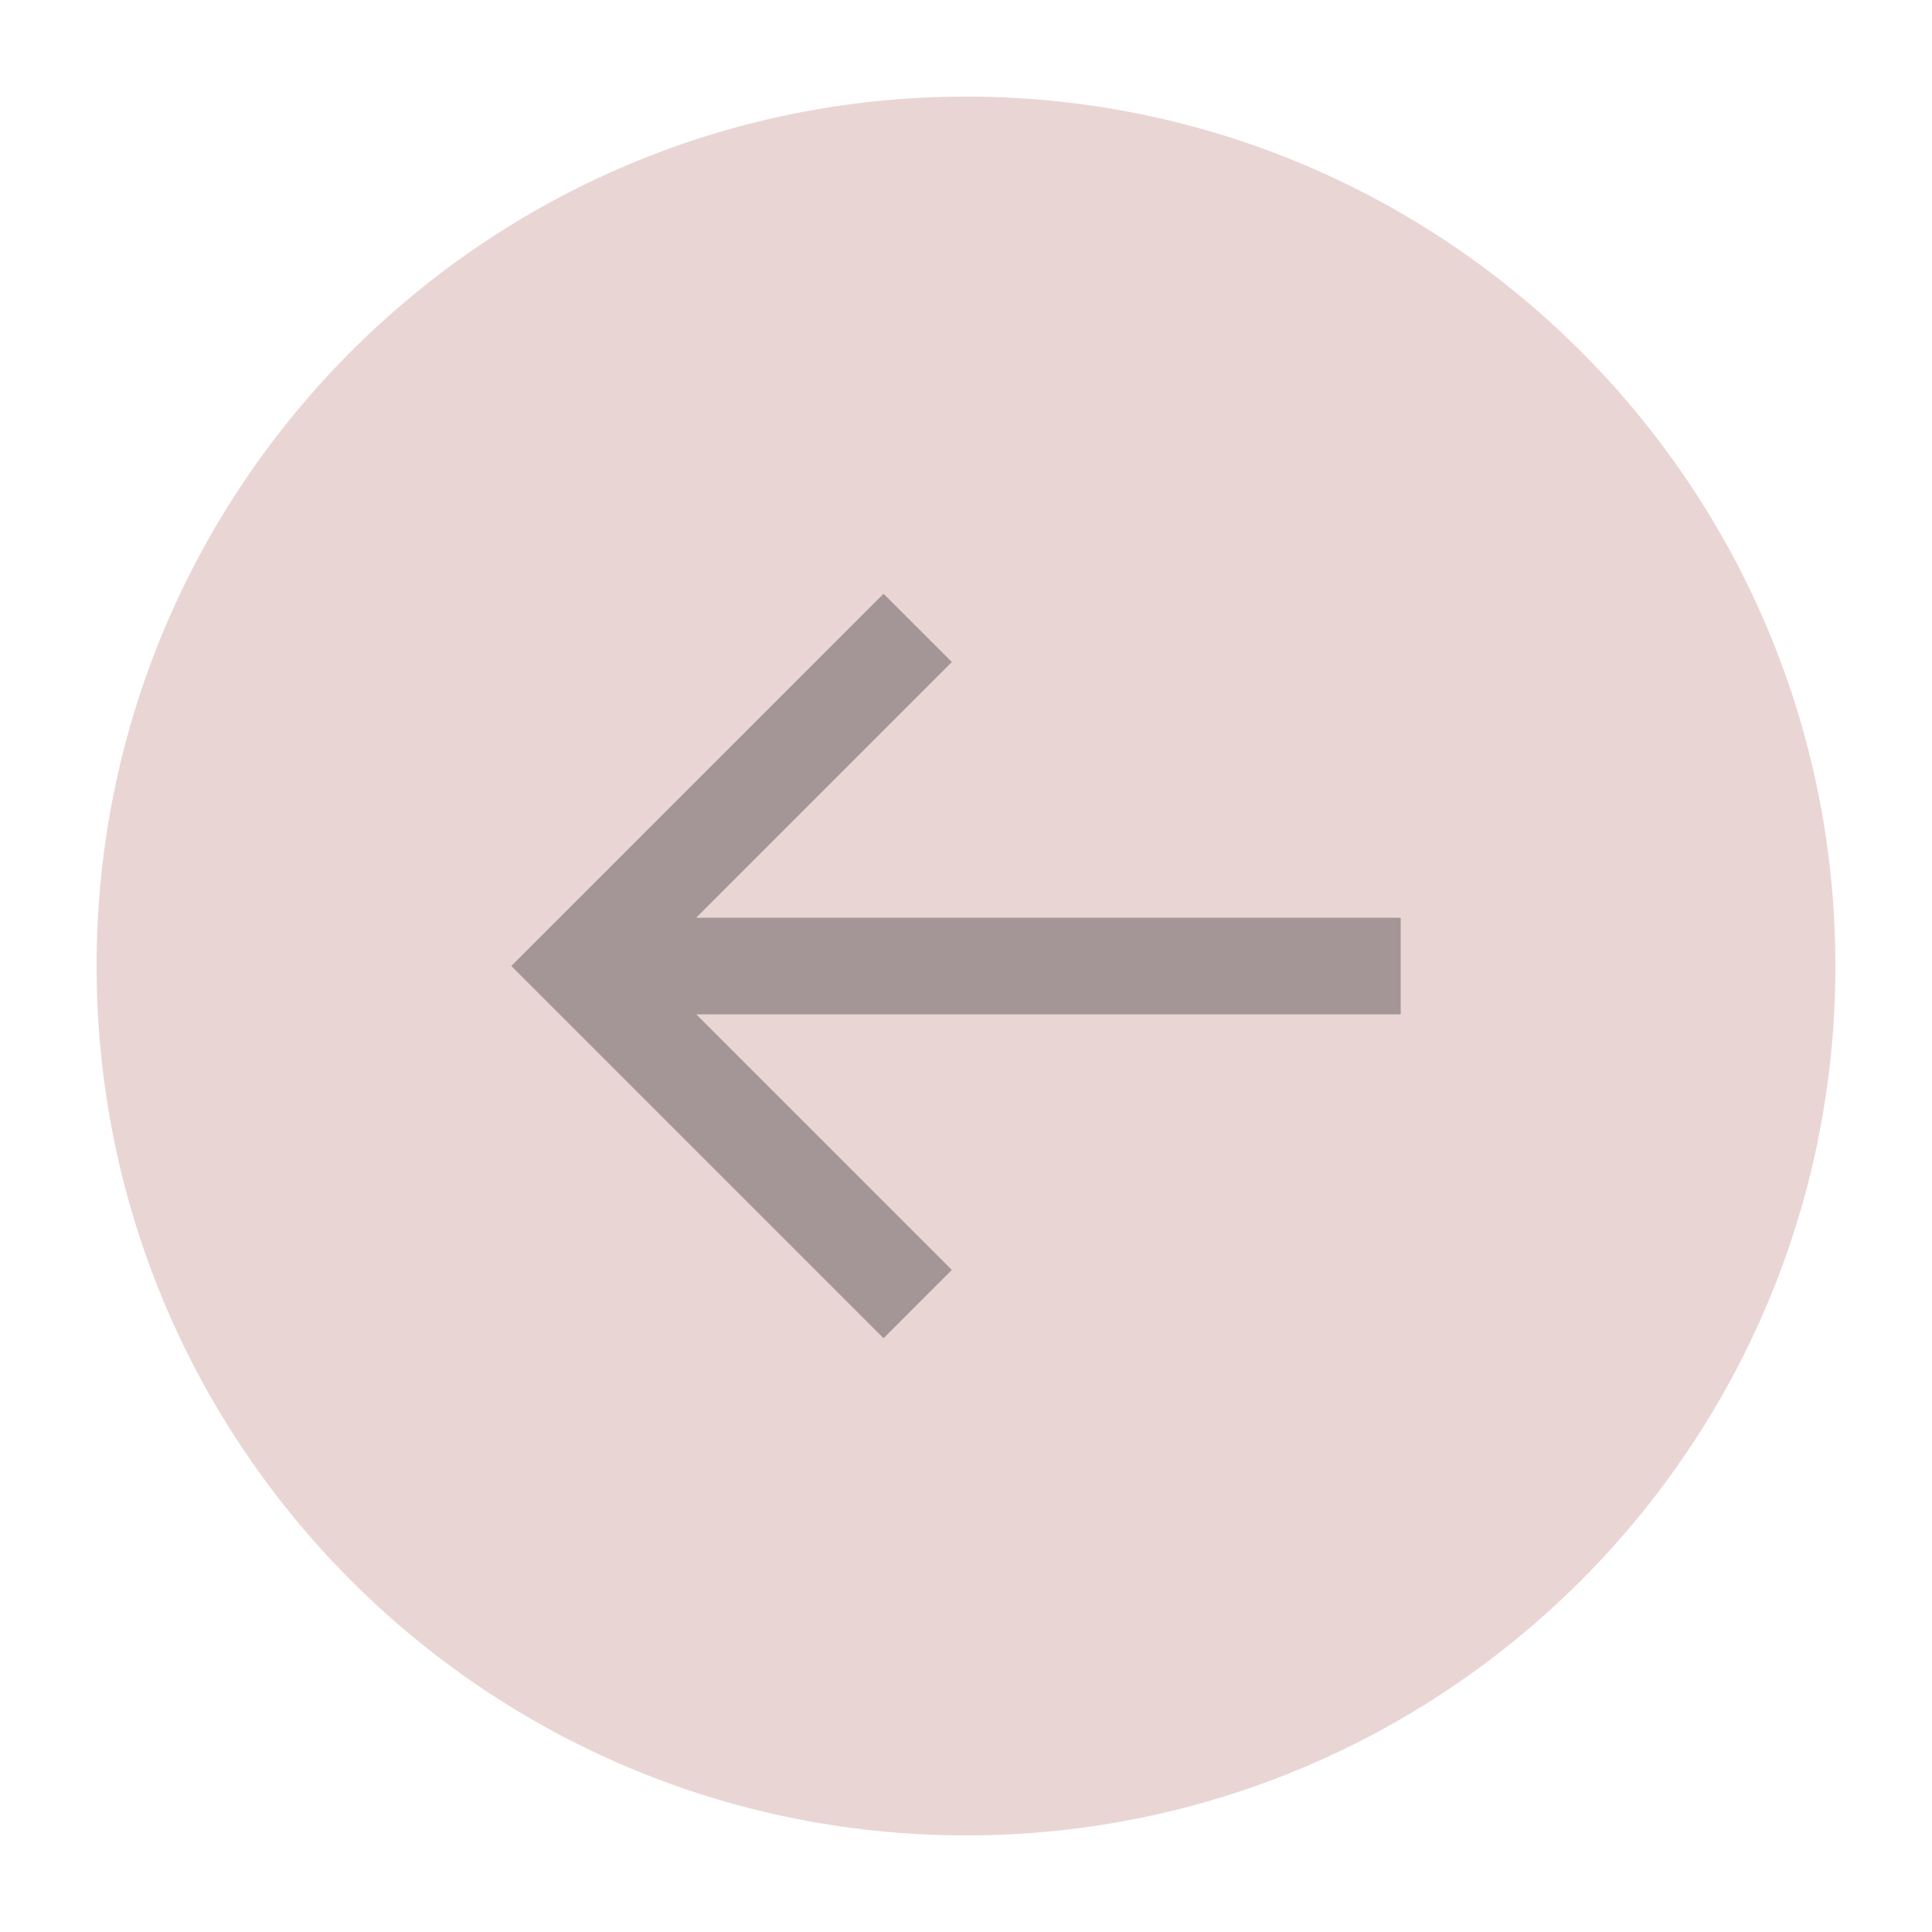
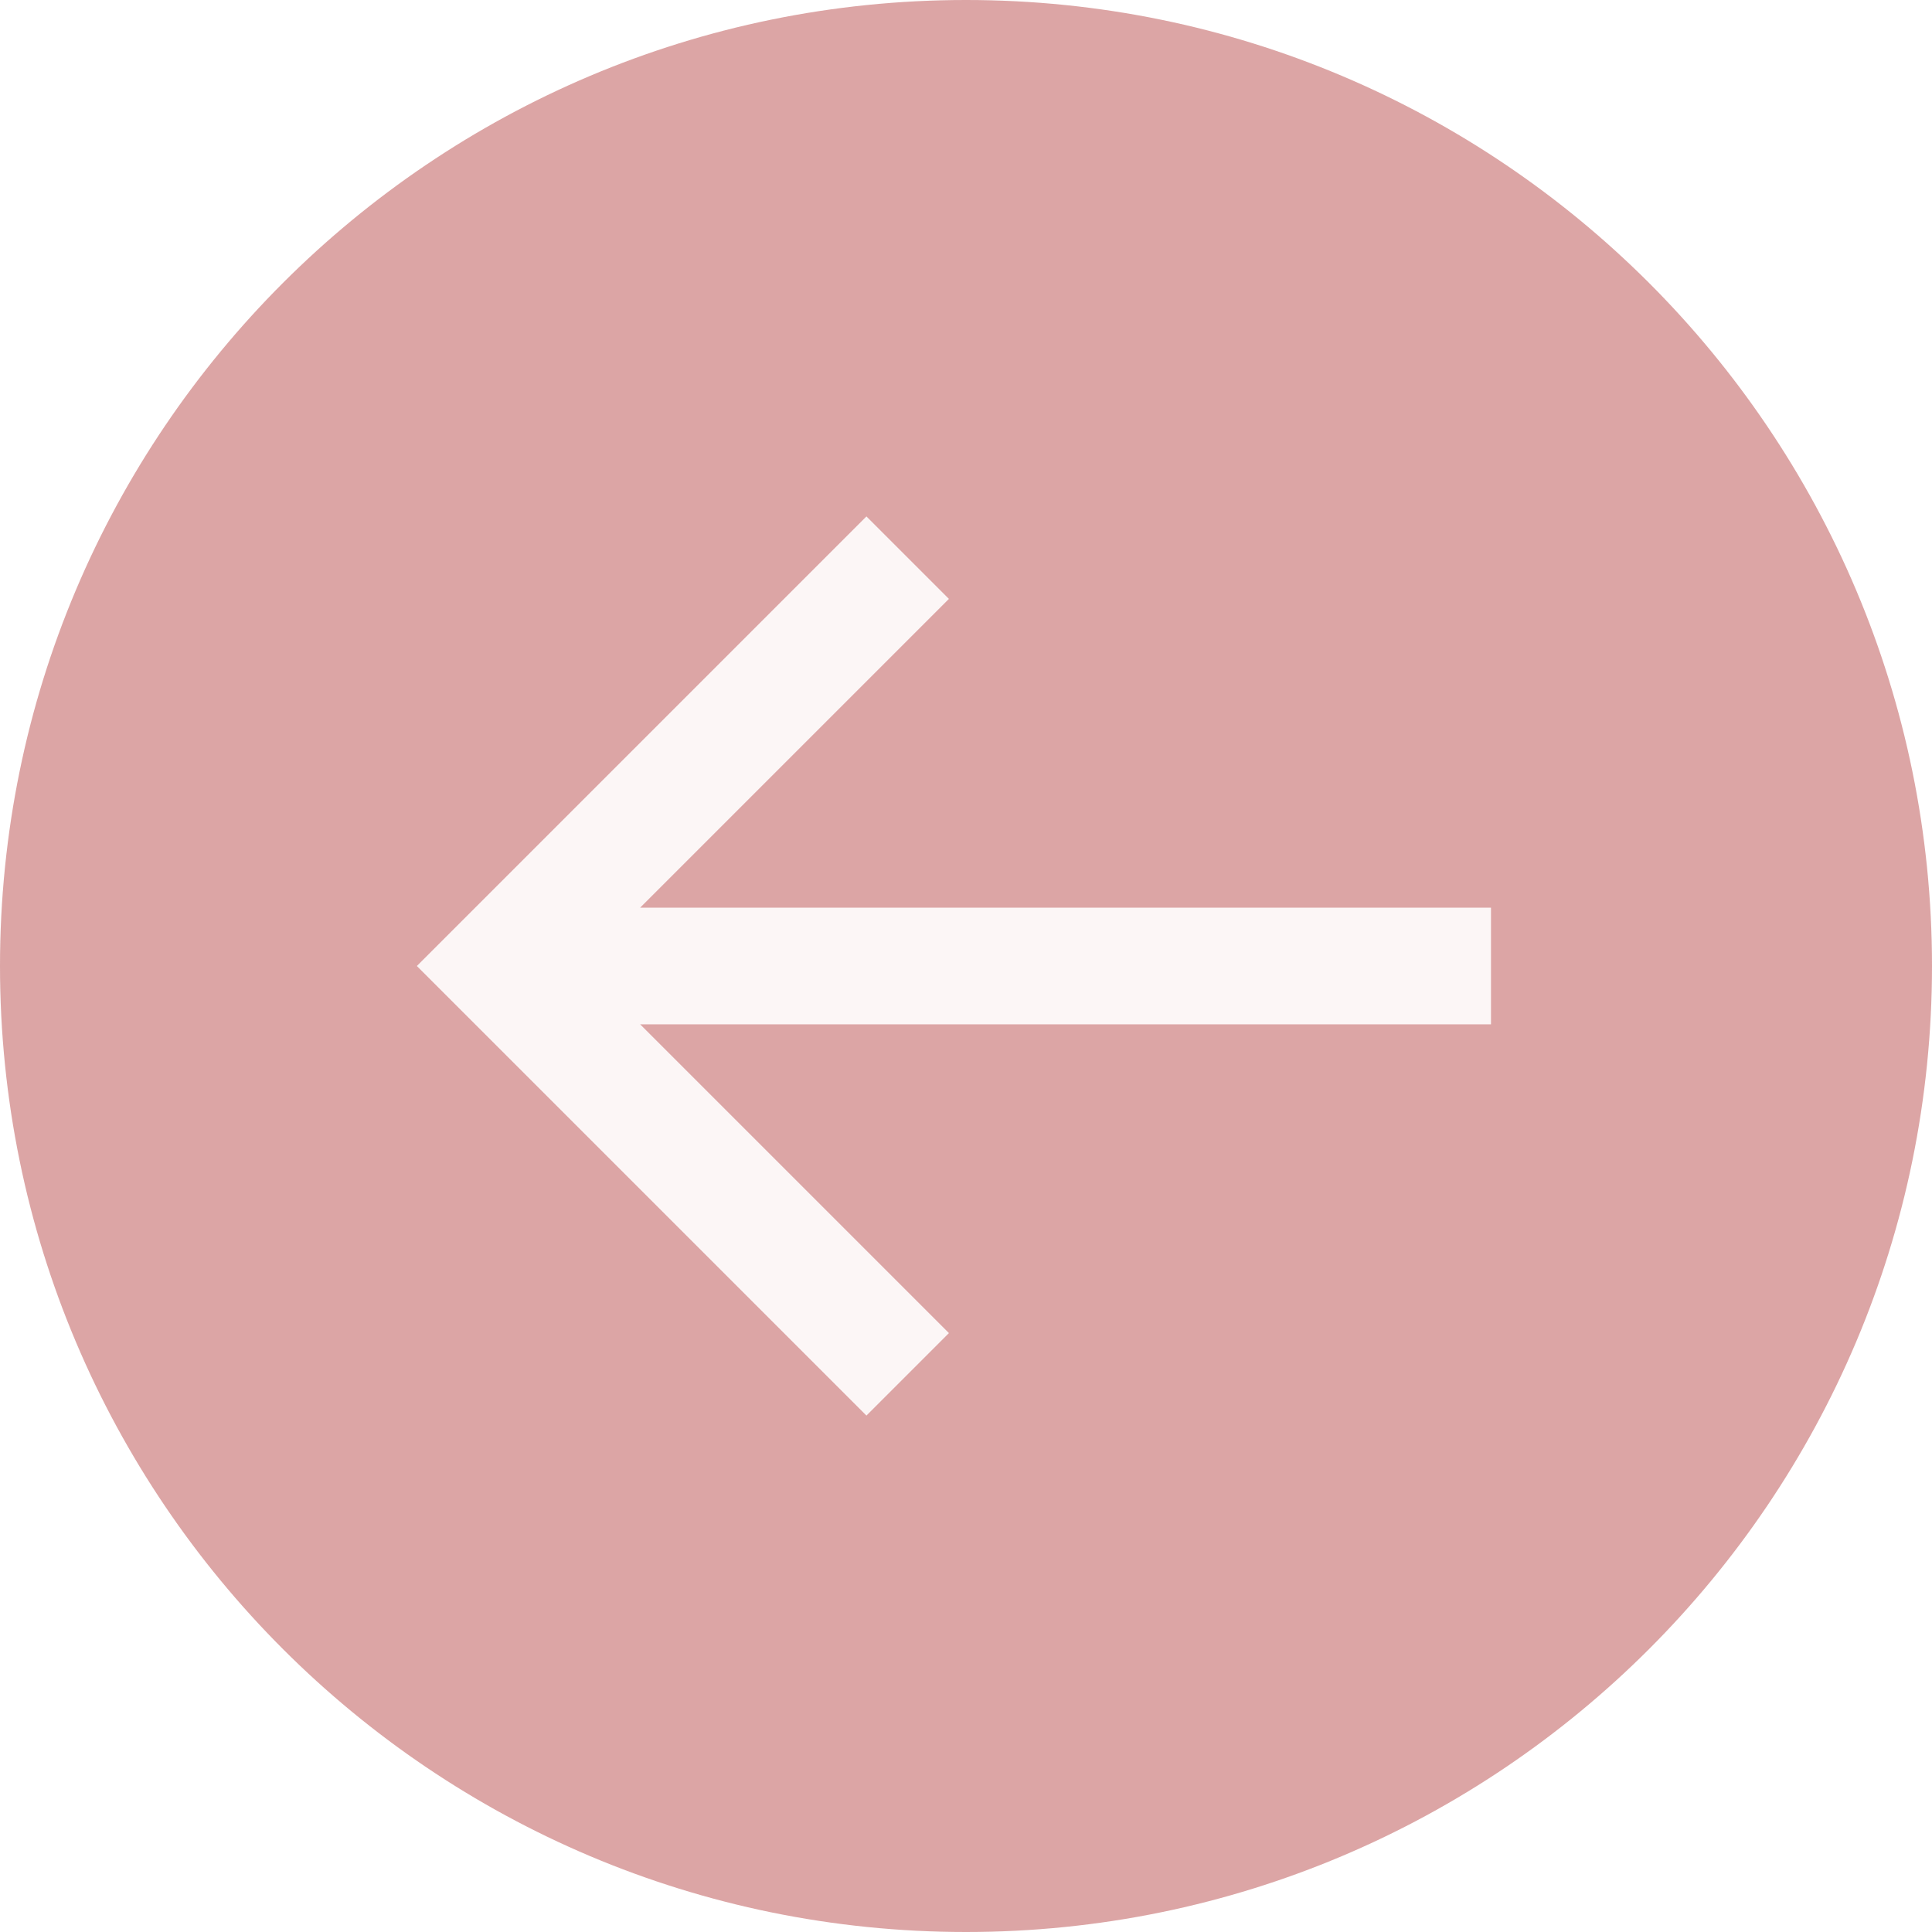
- <svg xmlns="http://www.w3.org/2000/svg" width="100" height="100" viewBox="0 0 100 100">
-   <circle cx="50" cy="50" r="45" fill="#ead5d5" />
-   <g transform="translate(20, 20) scale(2.5)">
-     <path d="M21 11H6.414l5.293-5.293-1.414-1.414L2.586 12l7.707 7.707 1.414-1.414L6.414 13H21z" fill="rgba(0, 0, 0, 0.3)" />
+ <svg xmlns="http://www.w3.org/2000/svg" viewBox="-4.56 -4.56 33.12 33.12" fill="none">
+   <g>
+     <rect x="-4.56" y="-4.56" width="33.12" height="33.12" rx="16.56" fill="#af2f2f6e" />
  </g>
+   <path d="M21 11H6.414l5.293-5.293-1.414-1.414L2.586 12l7.707 7.707 1.414-1.414L6.414 13H21z" fill="rgba(255, 255, 255, 0.9)" />
</svg>
